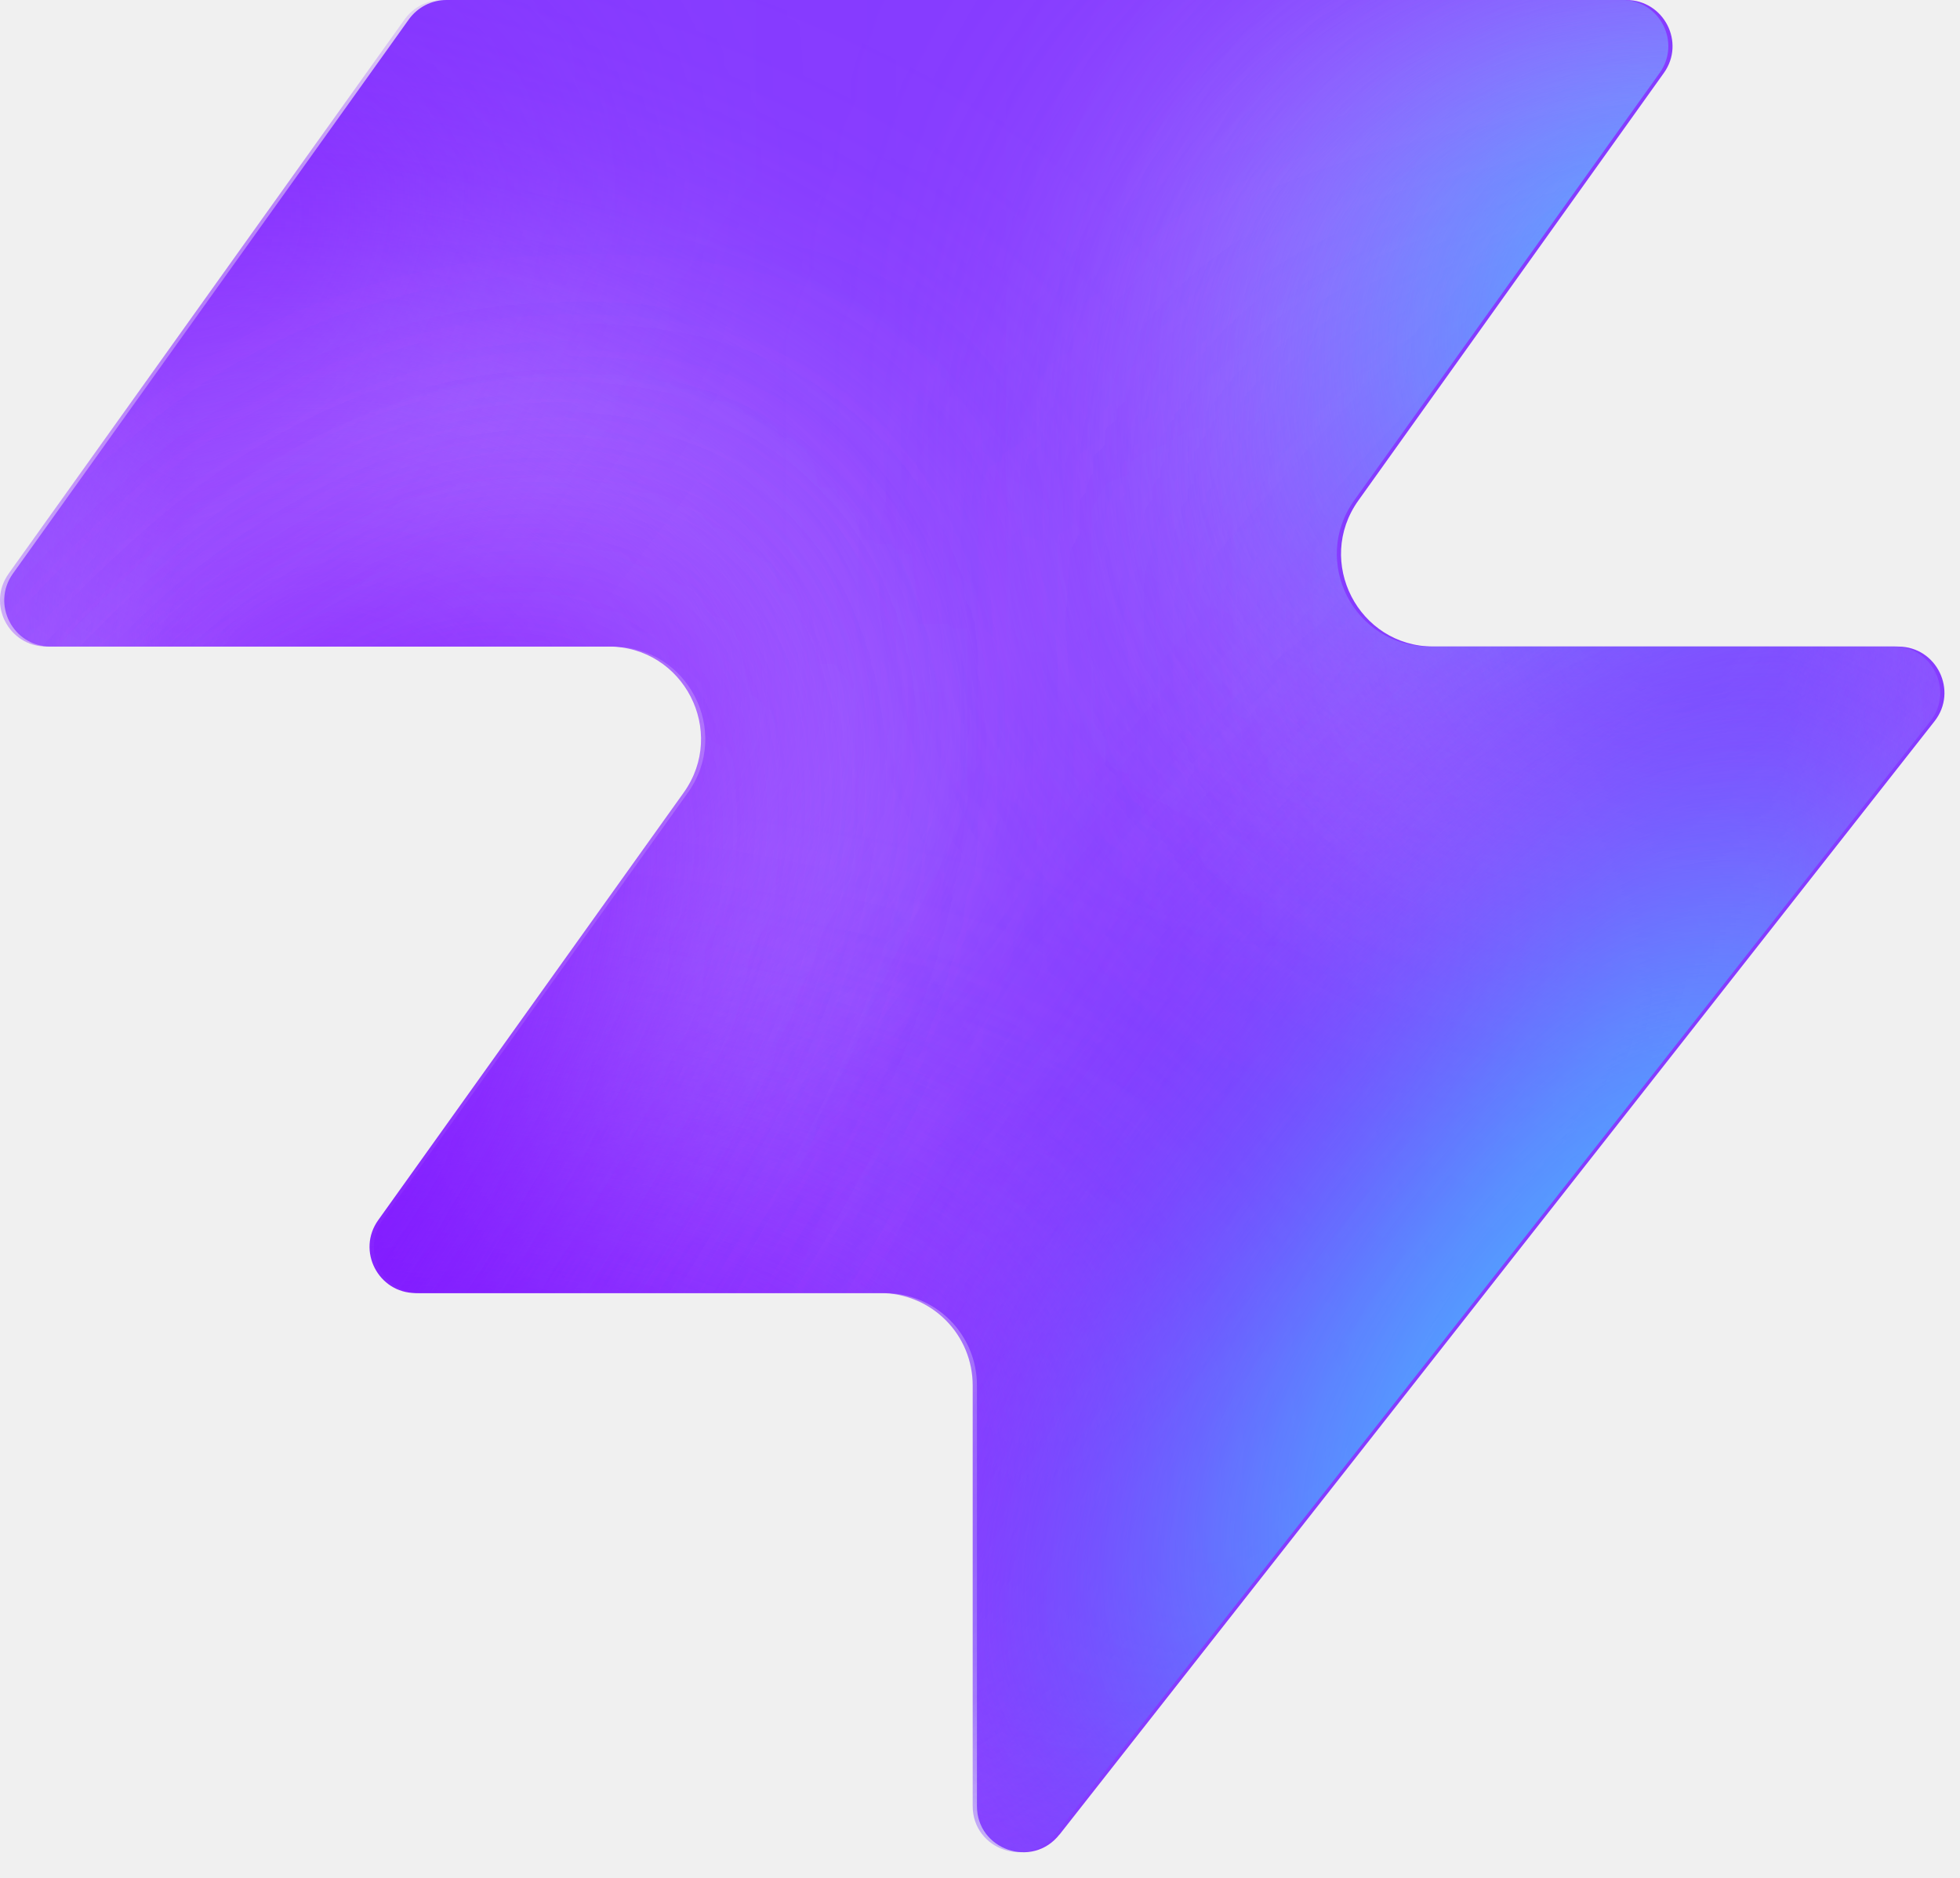
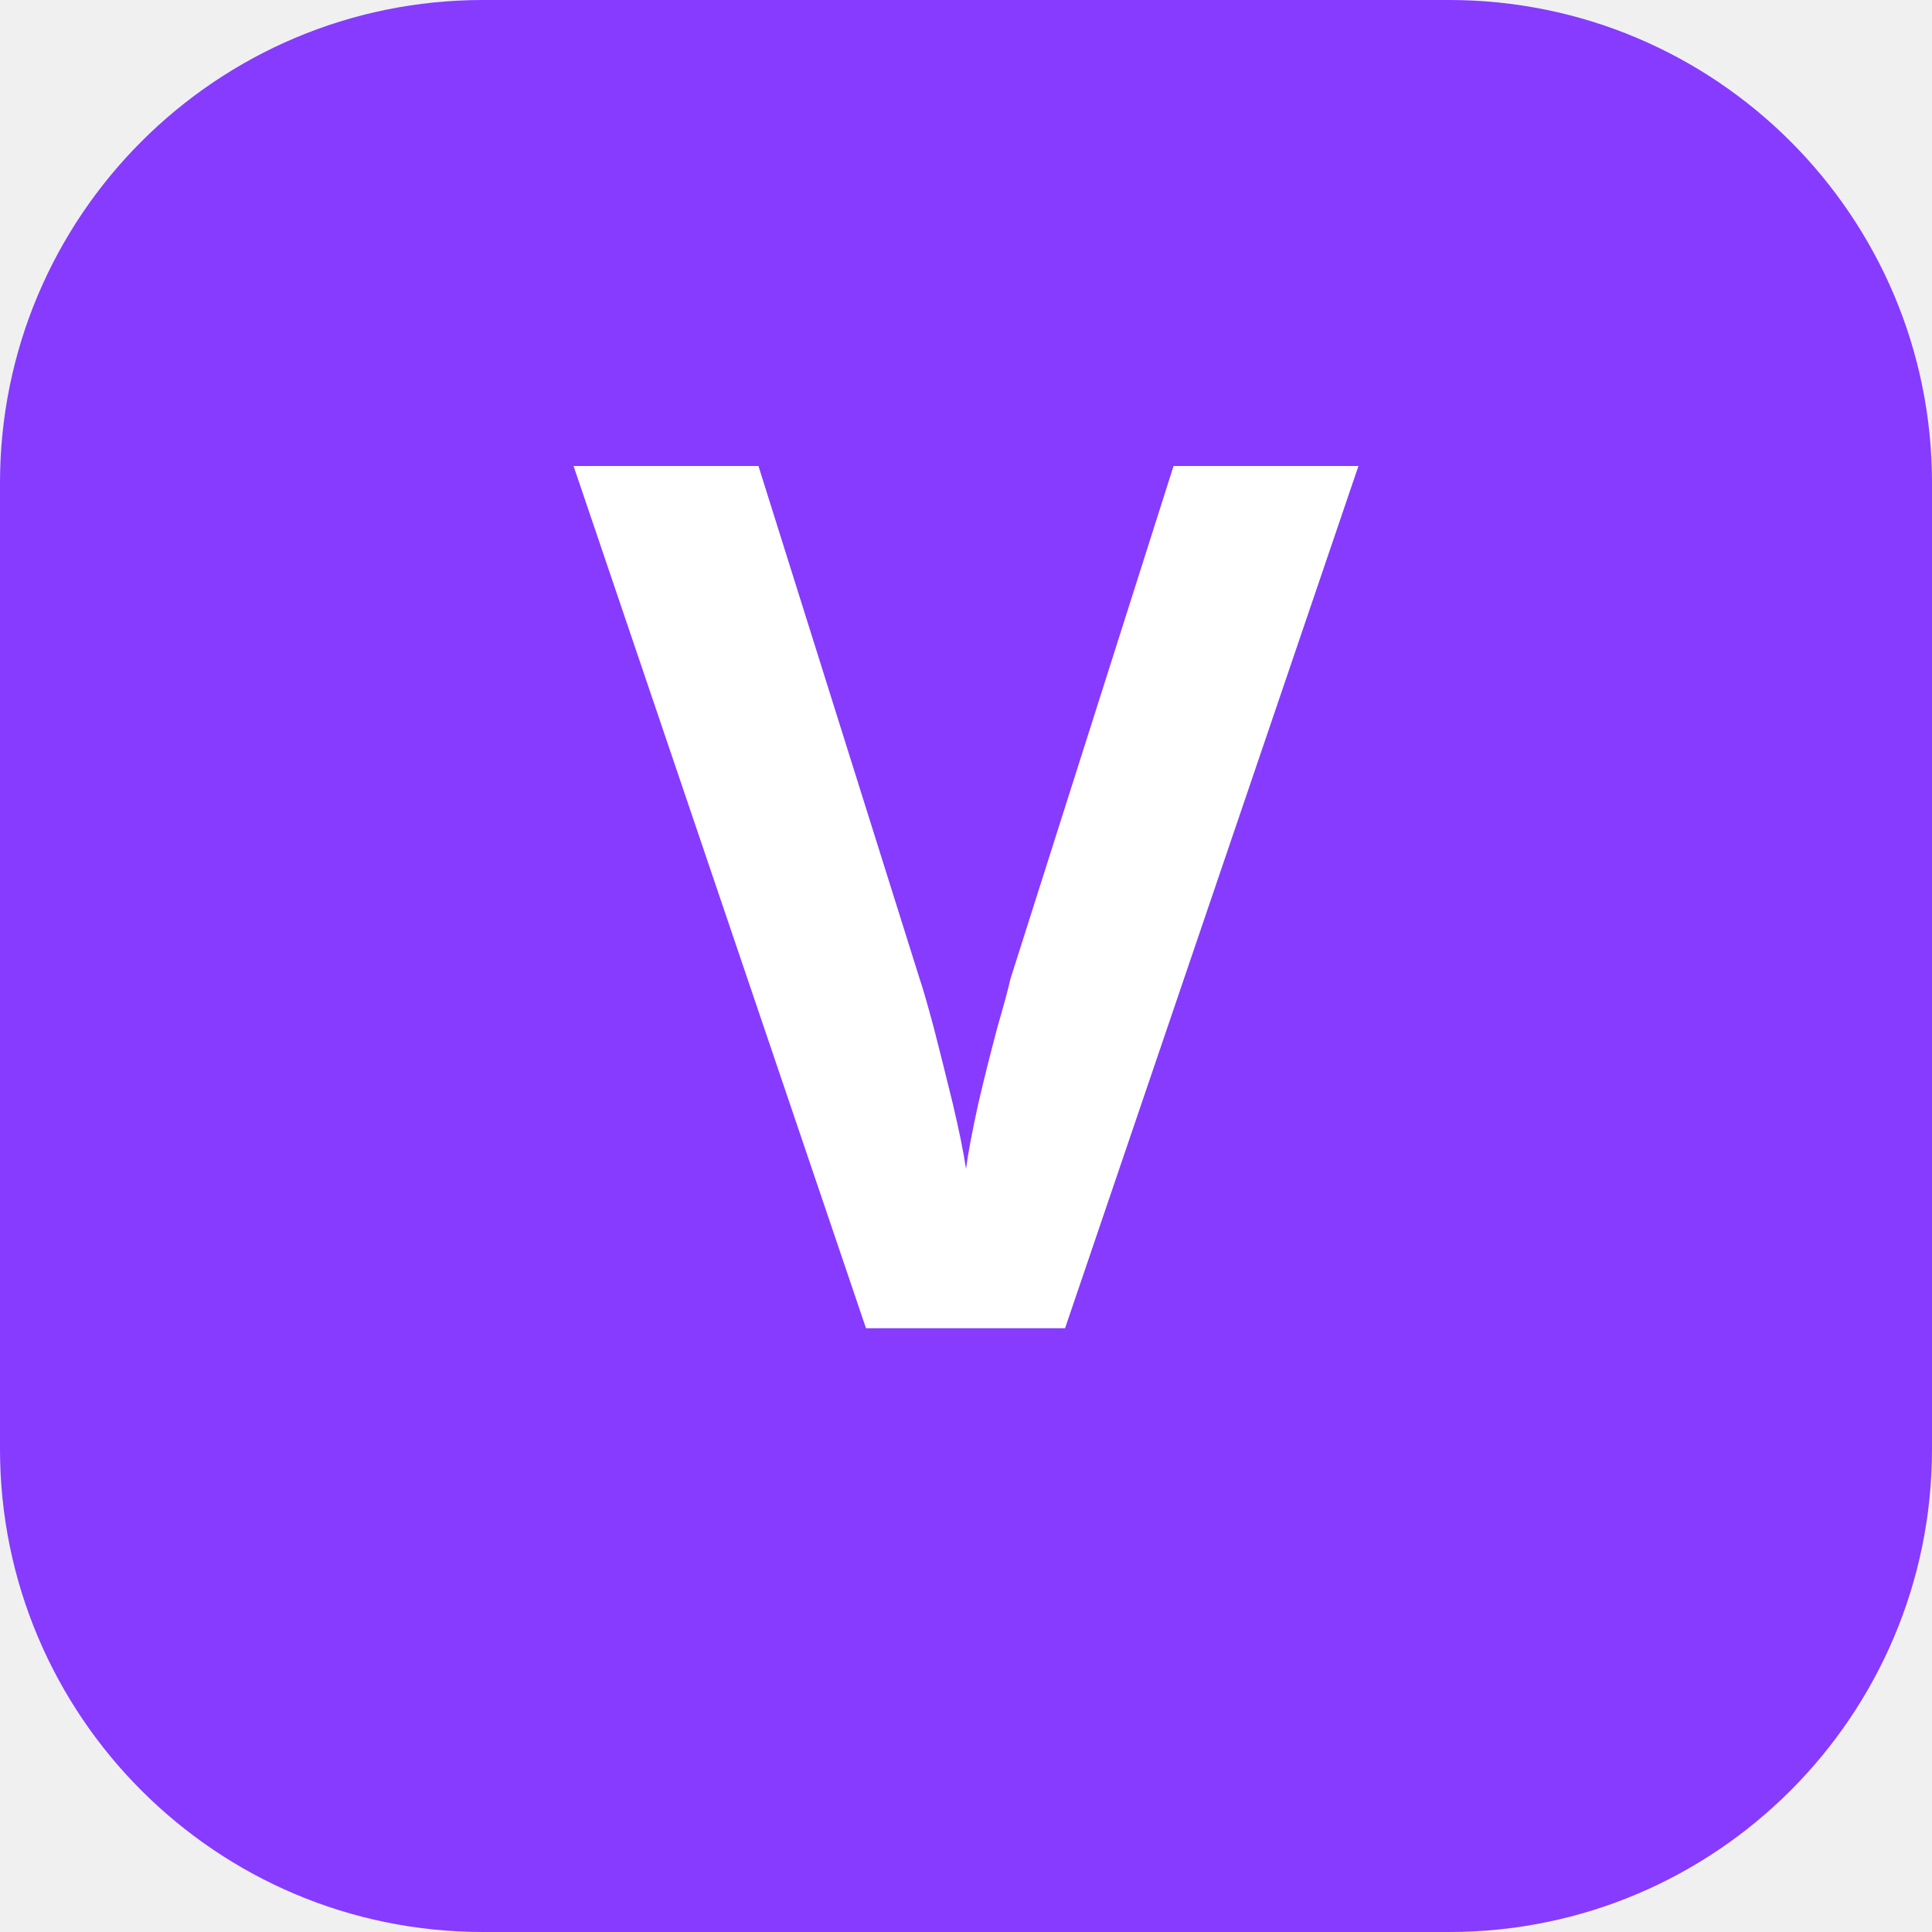
- <svg xmlns="http://www.w3.org/2000/svg" width="48" height="46" fill="none" viewBox="0 0 48 46">
-   <path fill="#863bff" d="M25.946 44.938c-.664.845-2.021.375-2.021-.698V33.937a2.26 2.26 0 0 0-2.262-2.262H10.287c-.92 0-1.456-1.04-.92-1.788l7.48-10.471c1.07-1.497 0-3.578-1.842-3.578H1.237c-.92 0-1.456-1.04-.92-1.788L10.013.474c.214-.297.556-.474.92-.474h28.894c.92 0 1.456 1.04.92 1.788l-7.48 10.471c-1.07 1.498 0 3.579 1.842 3.579h11.377c.943 0 1.473 1.088.89 1.83L25.947 44.94z" style="fill:#863bff;fill:color(display-p3 .525 .23 1);fill-opacity:1" />
-   <mask id="a" width="48" height="46" x="0" y="0" maskUnits="userSpaceOnUse" style="mask-type:alpha">
-     <path fill="#000" d="M25.842 44.938c-.664.844-2.021.375-2.021-.698V33.937a2.26 2.26 0 0 0-2.262-2.262H10.183c-.92 0-1.456-1.04-.92-1.788l7.48-10.471c1.07-1.498 0-3.579-1.842-3.579H1.133c-.92 0-1.456-1.04-.92-1.787L9.91.473c.214-.297.556-.474.92-.474h28.894c.92 0 1.456 1.04.92 1.788l-7.48 10.471c-1.07 1.498 0 3.578 1.842 3.578h11.377c.943 0 1.473 1.088.89 1.832L25.843 44.94z" style="fill:#000;fill-opacity:1" />
-   </mask>
-   <g mask="url(#a)">
-     <g filter="url(#b)">
-       <ellipse cx="5.508" cy="14.704" fill="#ede6ff" rx="5.508" ry="14.704" style="fill:#ede6ff;fill:color(display-p3 .927 .903 1);fill-opacity:1" transform="matrix(.00324 1 1 -.00324 -4.47 31.516)" />
-     </g>
-     <g filter="url(#c)">
-       <ellipse cx="10.399" cy="29.851" fill="#ede6ff" rx="10.399" ry="29.851" style="fill:#ede6ff;fill:color(display-p3 .927 .903 1);fill-opacity:1" transform="matrix(.00324 1 1 -.00324 -39.328 7.883)" />
-     </g>
-     <g filter="url(#d)">
-       <ellipse cx="5.508" cy="30.487" fill="#7e14ff" rx="5.508" ry="30.487" style="fill:#7e14ff;fill:color(display-p3 .492 .077 1);fill-opacity:1" transform="rotate(89.814 -25.913 -14.639)scale(1 -1)" />
-     </g>
-     <g filter="url(#e)">
-       <ellipse cx="5.508" cy="30.599" fill="#7e14ff" rx="5.508" ry="30.599" style="fill:#7e14ff;fill:color(display-p3 .492 .077 1);fill-opacity:1" transform="rotate(89.814 -32.644 -3.334)scale(1 -1)" />
-     </g>
-     <g filter="url(#f)">
-       <ellipse cx="5.508" cy="30.599" fill="#7e14ff" rx="5.508" ry="30.599" style="fill:#7e14ff;fill:color(display-p3 .492 .077 1);fill-opacity:1" transform="matrix(.00324 1 1 -.00324 -34.34 30.47)" />
-     </g>
-     <g filter="url(#g)">
-       <ellipse cx="14.072" cy="22.078" fill="#ede6ff" rx="14.072" ry="22.078" style="fill:#ede6ff;fill:color(display-p3 .927 .903 1);fill-opacity:1" transform="rotate(93.35 24.506 48.493)scale(-1 1)" />
-     </g>
-     <g filter="url(#h)">
-       <ellipse cx="3.47" cy="21.501" fill="#7e14ff" rx="3.47" ry="21.501" style="fill:#7e14ff;fill:color(display-p3 .492 .077 1);fill-opacity:1" transform="rotate(89.009 28.708 47.59)scale(-1 1)" />
-     </g>
-     <g filter="url(#i)">
-       <ellipse cx="3.47" cy="21.501" fill="#7e14ff" rx="3.47" ry="21.501" style="fill:#7e14ff;fill:color(display-p3 .492 .077 1);fill-opacity:1" transform="rotate(89.009 28.708 47.59)scale(-1 1)" />
-     </g>
-     <g filter="url(#j)">
-       <ellipse cx=".387" cy="8.972" fill="#7e14ff" rx="4.407" ry="29.108" style="fill:#7e14ff;fill:color(display-p3 .492 .077 1);fill-opacity:1" transform="rotate(39.51 .387 8.972)" />
-     </g>
-     <g filter="url(#k)">
-       <ellipse cx="47.523" cy="-6.092" fill="#7e14ff" rx="4.407" ry="29.108" style="fill:#7e14ff;fill:color(display-p3 .492 .077 1);fill-opacity:1" transform="rotate(37.892 47.523 -6.092)" />
-     </g>
-     <g filter="url(#l)">
-       <ellipse cx="41.412" cy="6.333" fill="#47bfff" rx="5.971" ry="9.665" style="fill:#47bfff;fill:color(display-p3 .28 .748 1);fill-opacity:1" transform="rotate(37.892 41.412 6.333)" />
-     </g>
-     <g filter="url(#m)">
-       <ellipse cx="-1.879" cy="38.332" fill="#7e14ff" rx="4.407" ry="29.108" style="fill:#7e14ff;fill:color(display-p3 .492 .077 1);fill-opacity:1" transform="rotate(37.892 -1.88 38.332)" />
-     </g>
-     <g filter="url(#n)">
-       <ellipse cx="-1.879" cy="38.332" fill="#7e14ff" rx="4.407" ry="29.108" style="fill:#7e14ff;fill:color(display-p3 .492 .077 1);fill-opacity:1" transform="rotate(37.892 -1.88 38.332)" />
-     </g>
-     <g filter="url(#o)">
-       <ellipse cx="35.651" cy="29.907" fill="#7e14ff" rx="4.407" ry="29.108" style="fill:#7e14ff;fill:color(display-p3 .492 .077 1);fill-opacity:1" transform="rotate(37.892 35.651 29.907)" />
-     </g>
-     <g filter="url(#p)">
-       <ellipse cx="38.418" cy="32.4" fill="#47bfff" rx="5.971" ry="15.297" style="fill:#47bfff;fill:color(display-p3 .28 .748 1);fill-opacity:1" transform="rotate(37.892 38.418 32.4)" />
-     </g>
-   </g>
-   <defs>
-     <filter id="b" width="60.045" height="41.654" x="-19.77" y="16.149" color-interpolation-filters="sRGB" filterUnits="userSpaceOnUse">
-       <feFlood flood-opacity="0" result="BackgroundImageFix" />
-       <feBlend in="SourceGraphic" in2="BackgroundImageFix" result="shape" />
-       <feGaussianBlur result="effect1_foregroundBlur_2002_17158" stdDeviation="7.659" />
-     </filter>
-     <filter id="c" width="90.34" height="51.437" x="-54.613" y="-7.533" color-interpolation-filters="sRGB" filterUnits="userSpaceOnUse">
-       <feFlood flood-opacity="0" result="BackgroundImageFix" />
-       <feBlend in="SourceGraphic" in2="BackgroundImageFix" result="shape" />
-       <feGaussianBlur result="effect1_foregroundBlur_2002_17158" stdDeviation="7.659" />
-     </filter>
-     <filter id="d" width="79.355" height="29.4" x="-49.64" y="2.03" color-interpolation-filters="sRGB" filterUnits="userSpaceOnUse">
-       <feFlood flood-opacity="0" result="BackgroundImageFix" />
-       <feBlend in="SourceGraphic" in2="BackgroundImageFix" result="shape" />
-       <feGaussianBlur result="effect1_foregroundBlur_2002_17158" stdDeviation="4.596" />
-     </filter>
-     <filter id="e" width="79.579" height="29.4" x="-45.045" y="20.029" color-interpolation-filters="sRGB" filterUnits="userSpaceOnUse">
-       <feFlood flood-opacity="0" result="BackgroundImageFix" />
-       <feBlend in="SourceGraphic" in2="BackgroundImageFix" result="shape" />
-       <feGaussianBlur result="effect1_foregroundBlur_2002_17158" stdDeviation="4.596" />
-     </filter>
-     <filter id="f" width="79.579" height="29.4" x="-43.513" y="21.178" color-interpolation-filters="sRGB" filterUnits="userSpaceOnUse">
-       <feFlood flood-opacity="0" result="BackgroundImageFix" />
-       <feBlend in="SourceGraphic" in2="BackgroundImageFix" result="shape" />
-       <feGaussianBlur result="effect1_foregroundBlur_2002_17158" stdDeviation="4.596" />
-     </filter>
-     <filter id="g" width="74.749" height="58.852" x="15.756" y="-17.901" color-interpolation-filters="sRGB" filterUnits="userSpaceOnUse">
-       <feFlood flood-opacity="0" result="BackgroundImageFix" />
-       <feBlend in="SourceGraphic" in2="BackgroundImageFix" result="shape" />
-       <feGaussianBlur result="effect1_foregroundBlur_2002_17158" stdDeviation="7.659" />
-     </filter>
-     <filter id="h" width="61.377" height="25.362" x="23.548" y="2.284" color-interpolation-filters="sRGB" filterUnits="userSpaceOnUse">
-       <feFlood flood-opacity="0" result="BackgroundImageFix" />
-       <feBlend in="SourceGraphic" in2="BackgroundImageFix" result="shape" />
-       <feGaussianBlur result="effect1_foregroundBlur_2002_17158" stdDeviation="4.596" />
-     </filter>
-     <filter id="i" width="61.377" height="25.362" x="23.548" y="2.284" color-interpolation-filters="sRGB" filterUnits="userSpaceOnUse">
-       <feFlood flood-opacity="0" result="BackgroundImageFix" />
-       <feBlend in="SourceGraphic" in2="BackgroundImageFix" result="shape" />
-       <feGaussianBlur result="effect1_foregroundBlur_2002_17158" stdDeviation="4.596" />
-     </filter>
-     <filter id="j" width="56.045" height="63.649" x="-27.636" y="-22.853" color-interpolation-filters="sRGB" filterUnits="userSpaceOnUse">
-       <feFlood flood-opacity="0" result="BackgroundImageFix" />
-       <feBlend in="SourceGraphic" in2="BackgroundImageFix" result="shape" />
-       <feGaussianBlur result="effect1_foregroundBlur_2002_17158" stdDeviation="4.596" />
-     </filter>
-     <filter id="k" width="54.814" height="64.646" x="20.116" y="-38.415" color-interpolation-filters="sRGB" filterUnits="userSpaceOnUse">
-       <feFlood flood-opacity="0" result="BackgroundImageFix" />
-       <feBlend in="SourceGraphic" in2="BackgroundImageFix" result="shape" />
-       <feGaussianBlur result="effect1_foregroundBlur_2002_17158" stdDeviation="4.596" />
-     </filter>
-     <filter id="l" width="33.541" height="35.313" x="24.641" y="-11.323" color-interpolation-filters="sRGB" filterUnits="userSpaceOnUse">
-       <feFlood flood-opacity="0" result="BackgroundImageFix" />
-       <feBlend in="SourceGraphic" in2="BackgroundImageFix" result="shape" />
-       <feGaussianBlur result="effect1_foregroundBlur_2002_17158" stdDeviation="4.596" />
-     </filter>
-     <filter id="m" width="54.814" height="64.646" x="-29.286" y="6.009" color-interpolation-filters="sRGB" filterUnits="userSpaceOnUse">
-       <feFlood flood-opacity="0" result="BackgroundImageFix" />
-       <feBlend in="SourceGraphic" in2="BackgroundImageFix" result="shape" />
-       <feGaussianBlur result="effect1_foregroundBlur_2002_17158" stdDeviation="4.596" />
-     </filter>
-     <filter id="n" width="54.814" height="64.646" x="-29.286" y="6.009" color-interpolation-filters="sRGB" filterUnits="userSpaceOnUse">
-       <feFlood flood-opacity="0" result="BackgroundImageFix" />
-       <feBlend in="SourceGraphic" in2="BackgroundImageFix" result="shape" />
-       <feGaussianBlur result="effect1_foregroundBlur_2002_17158" stdDeviation="4.596" />
-     </filter>
-     <filter id="o" width="54.814" height="64.646" x="8.244" y="-2.416" color-interpolation-filters="sRGB" filterUnits="userSpaceOnUse">
-       <feFlood flood-opacity="0" result="BackgroundImageFix" />
-       <feBlend in="SourceGraphic" in2="BackgroundImageFix" result="shape" />
-       <feGaussianBlur result="effect1_foregroundBlur_2002_17158" stdDeviation="4.596" />
-     </filter>
-     <filter id="p" width="39.409" height="43.623" x="18.713" y="10.588" color-interpolation-filters="sRGB" filterUnits="userSpaceOnUse">
-       <feFlood flood-opacity="0" result="BackgroundImageFix" />
-       <feBlend in="SourceGraphic" in2="BackgroundImageFix" result="shape" />
-       <feGaussianBlur result="effect1_foregroundBlur_2002_17158" stdDeviation="4.596" />
-     </filter>
-   </defs>
+ <svg xmlns="http://www.w3.org/2000/svg" width="32" height="32" viewBox="0 0 32 32">
+   <rect width="32" height="32" rx="8" fill="#863bff" />
+   <text x="16" y="22" text-anchor="middle" font-family="sans-serif" font-size="20" font-weight="bold" fill="white">V</text>
</svg>
